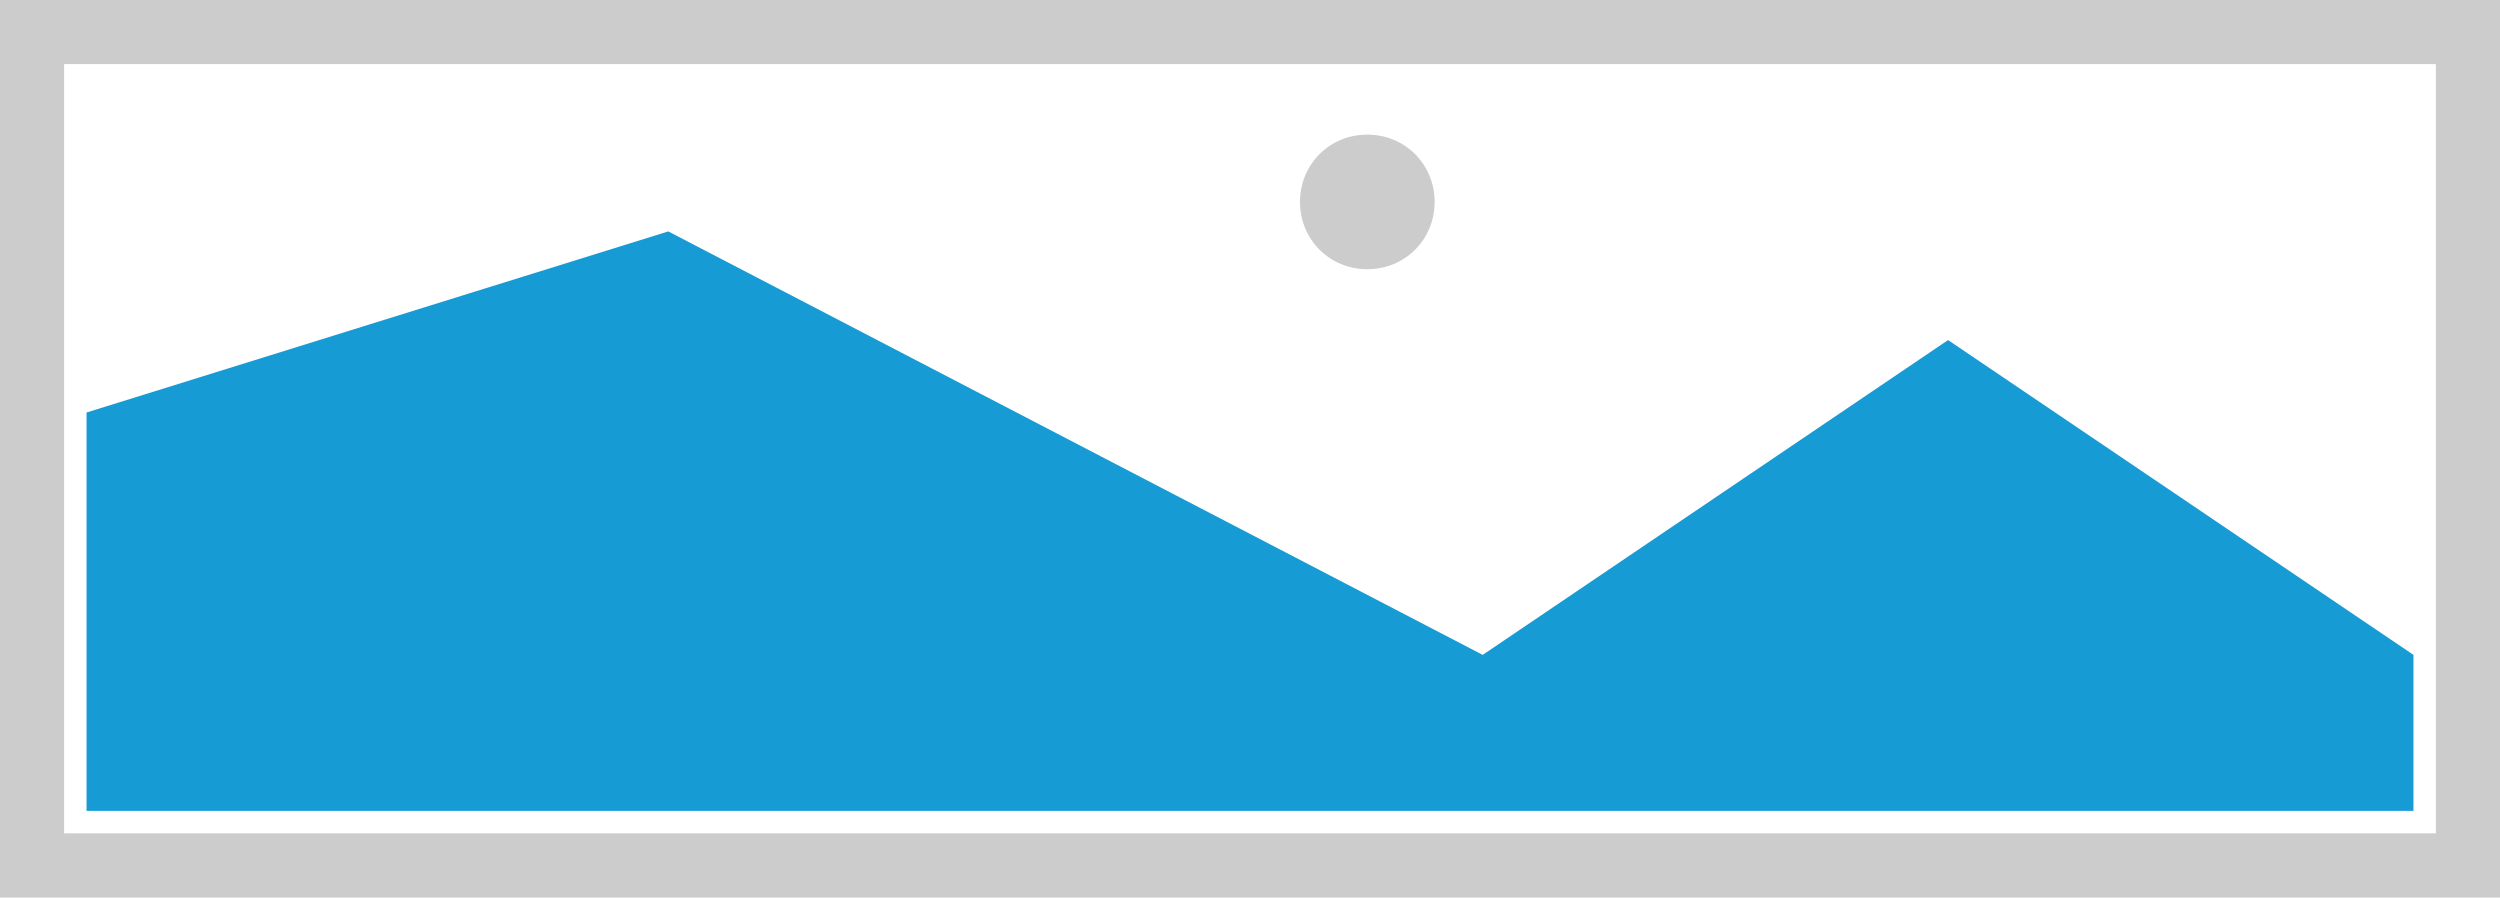
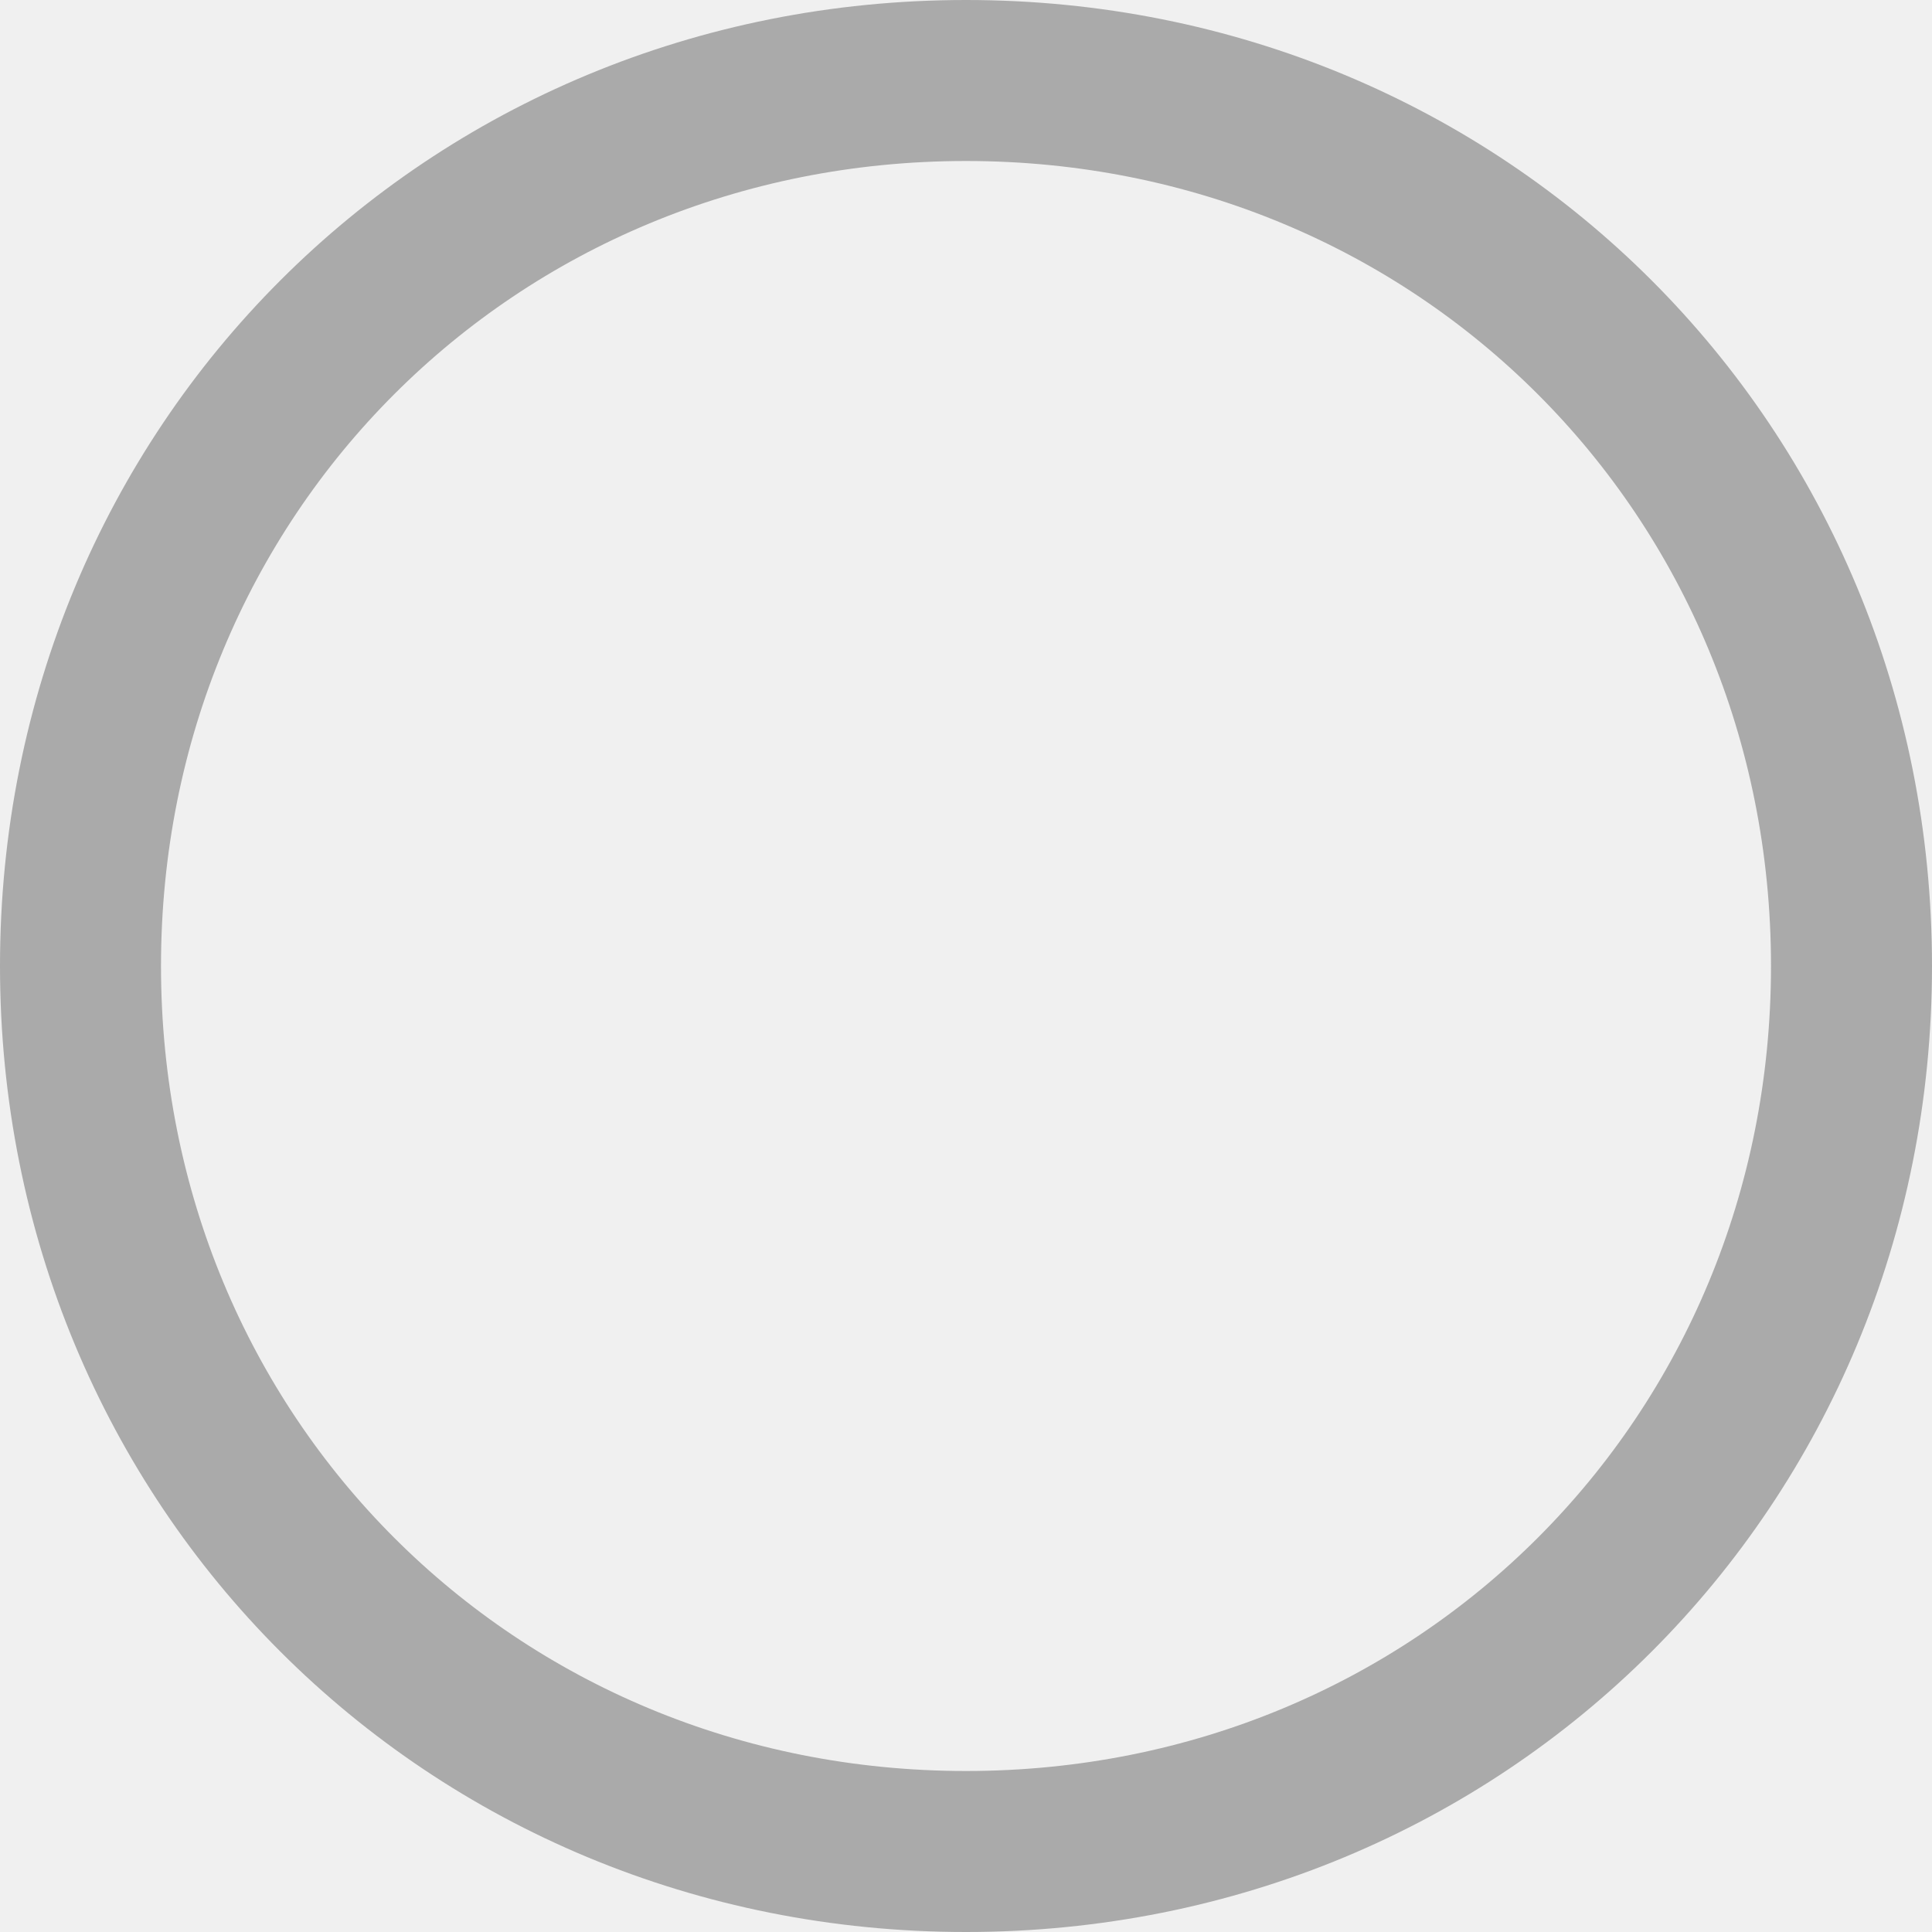
- <svg xmlns="http://www.w3.org/2000/svg" version="1.1" width="780px" height="280px">
-   <g transform="matrix(1 0 0 1 -120 -150 )">
-     <path d="M 120 150  L 900 150  L 900 430  L 120 430  L 120 150  " fill-rule="nonzero" fill="#cccccc" stroke="none" />
-     <path d="M 140 170  L 880 170  L 880 410  L 140 410  L 140 170  " fill-rule="nonzero" fill="#ffffff" stroke="none" />
-     <path d="M 546.6 234  C 534.84 234  525.6 224.76  525.6 213  C 525.6 201.24  534.84 192  546.6 192  C 558.36 192  567.6 201.24  567.6 213  C 567.6 224.76  558.36 234  546.6 234  " fill-rule="nonzero" fill="#cccccc" stroke="none" />
-     <path d="M 147 403  L 147 278.7  L 328.5 222.2  L 582.6 354.323  L 727.8 256.1  L 873 354.323  L 873 403  L 147 403  " fill-rule="nonzero" fill="#169bd5" stroke="none" />
-   </g>
+ <svg xmlns="http://www.w3.org/2000/svg" version="1.1" width="12px" height="12px" viewBox="581 550  12 12">
+   <path d="M 587 550  C 590.36 550  593 552.64  593 556  C 593 559.36  590.36 562  587 562  C 583.64 562  581 559.36  581 556  C 581 552.64  583.64 550  587 550  Z " fill-rule="nonzero" fill="#ffffff" stroke="none" fill-opacity="0" />
+   <path d="M 587 550.5  C 590.08 550.5  592.5 552.92  592.5 556  C 592.5 559.08  590.08 561.5  587 561.5  C 583.92 561.5  581.5 559.08  581.5 556  C 581.5 552.92  583.92 550.5  587 550.5  Z " stroke-width="1" stroke="#aaaaaa" fill="none" />
</svg>
